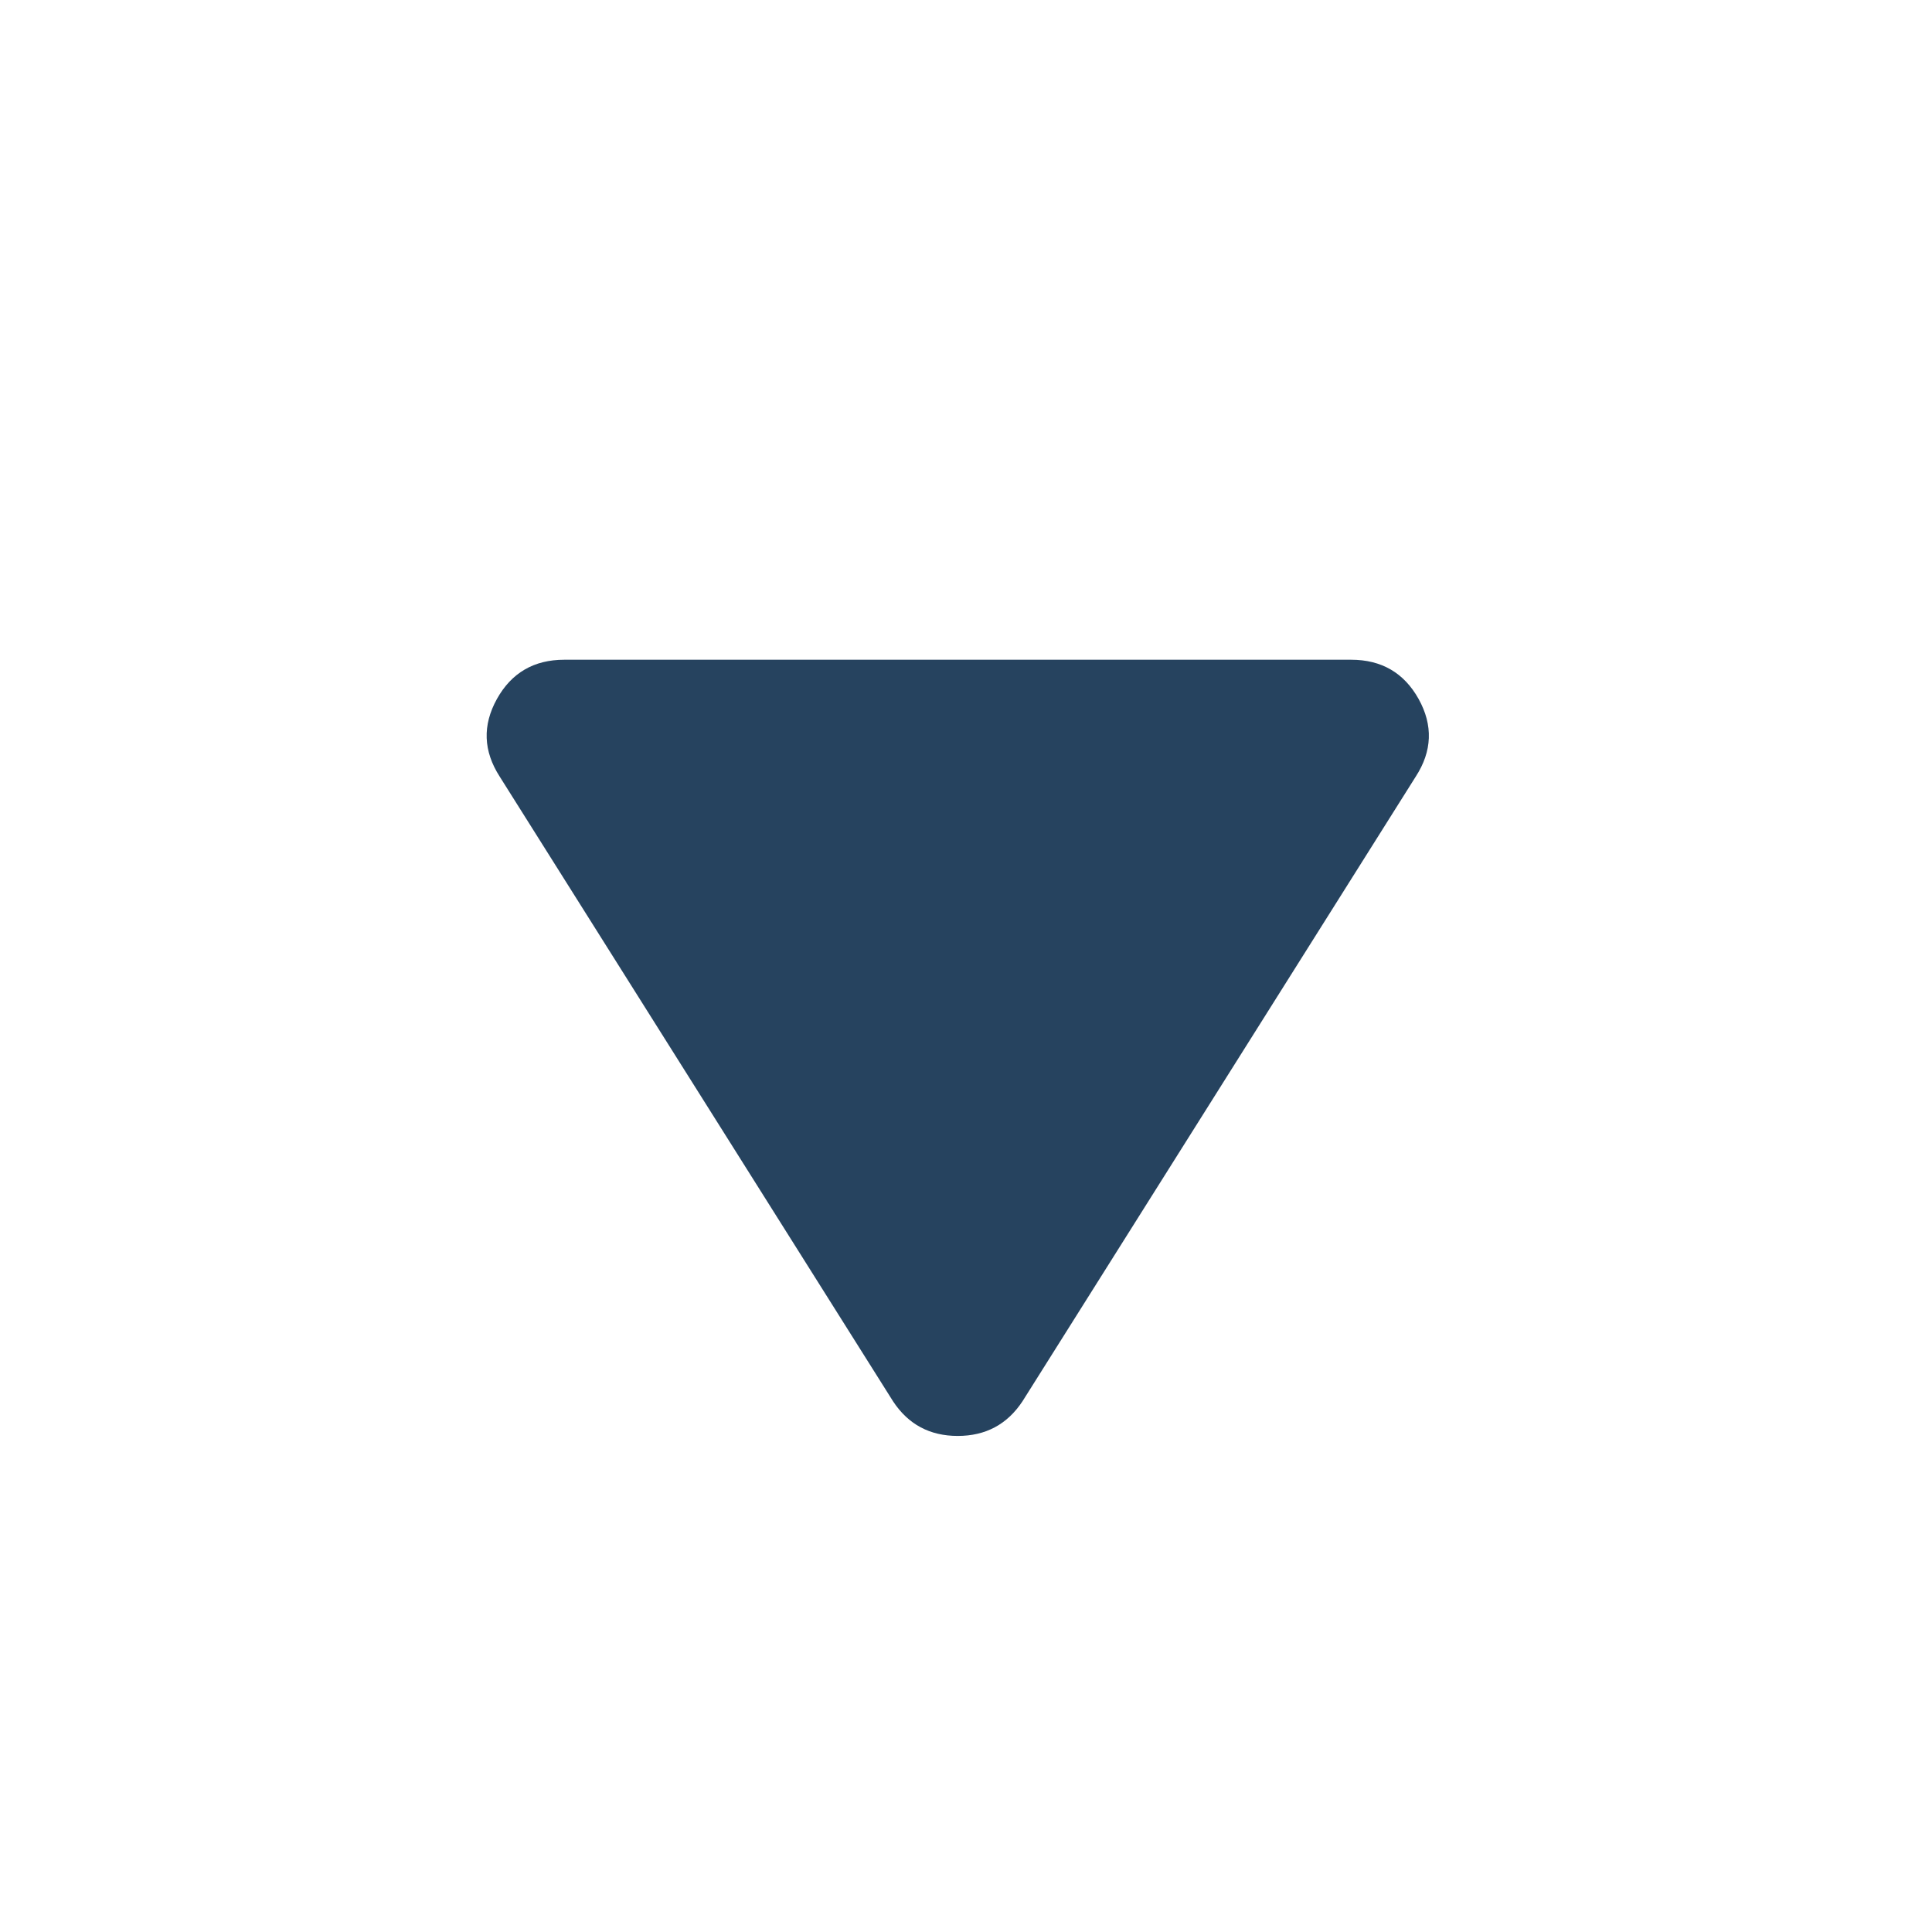
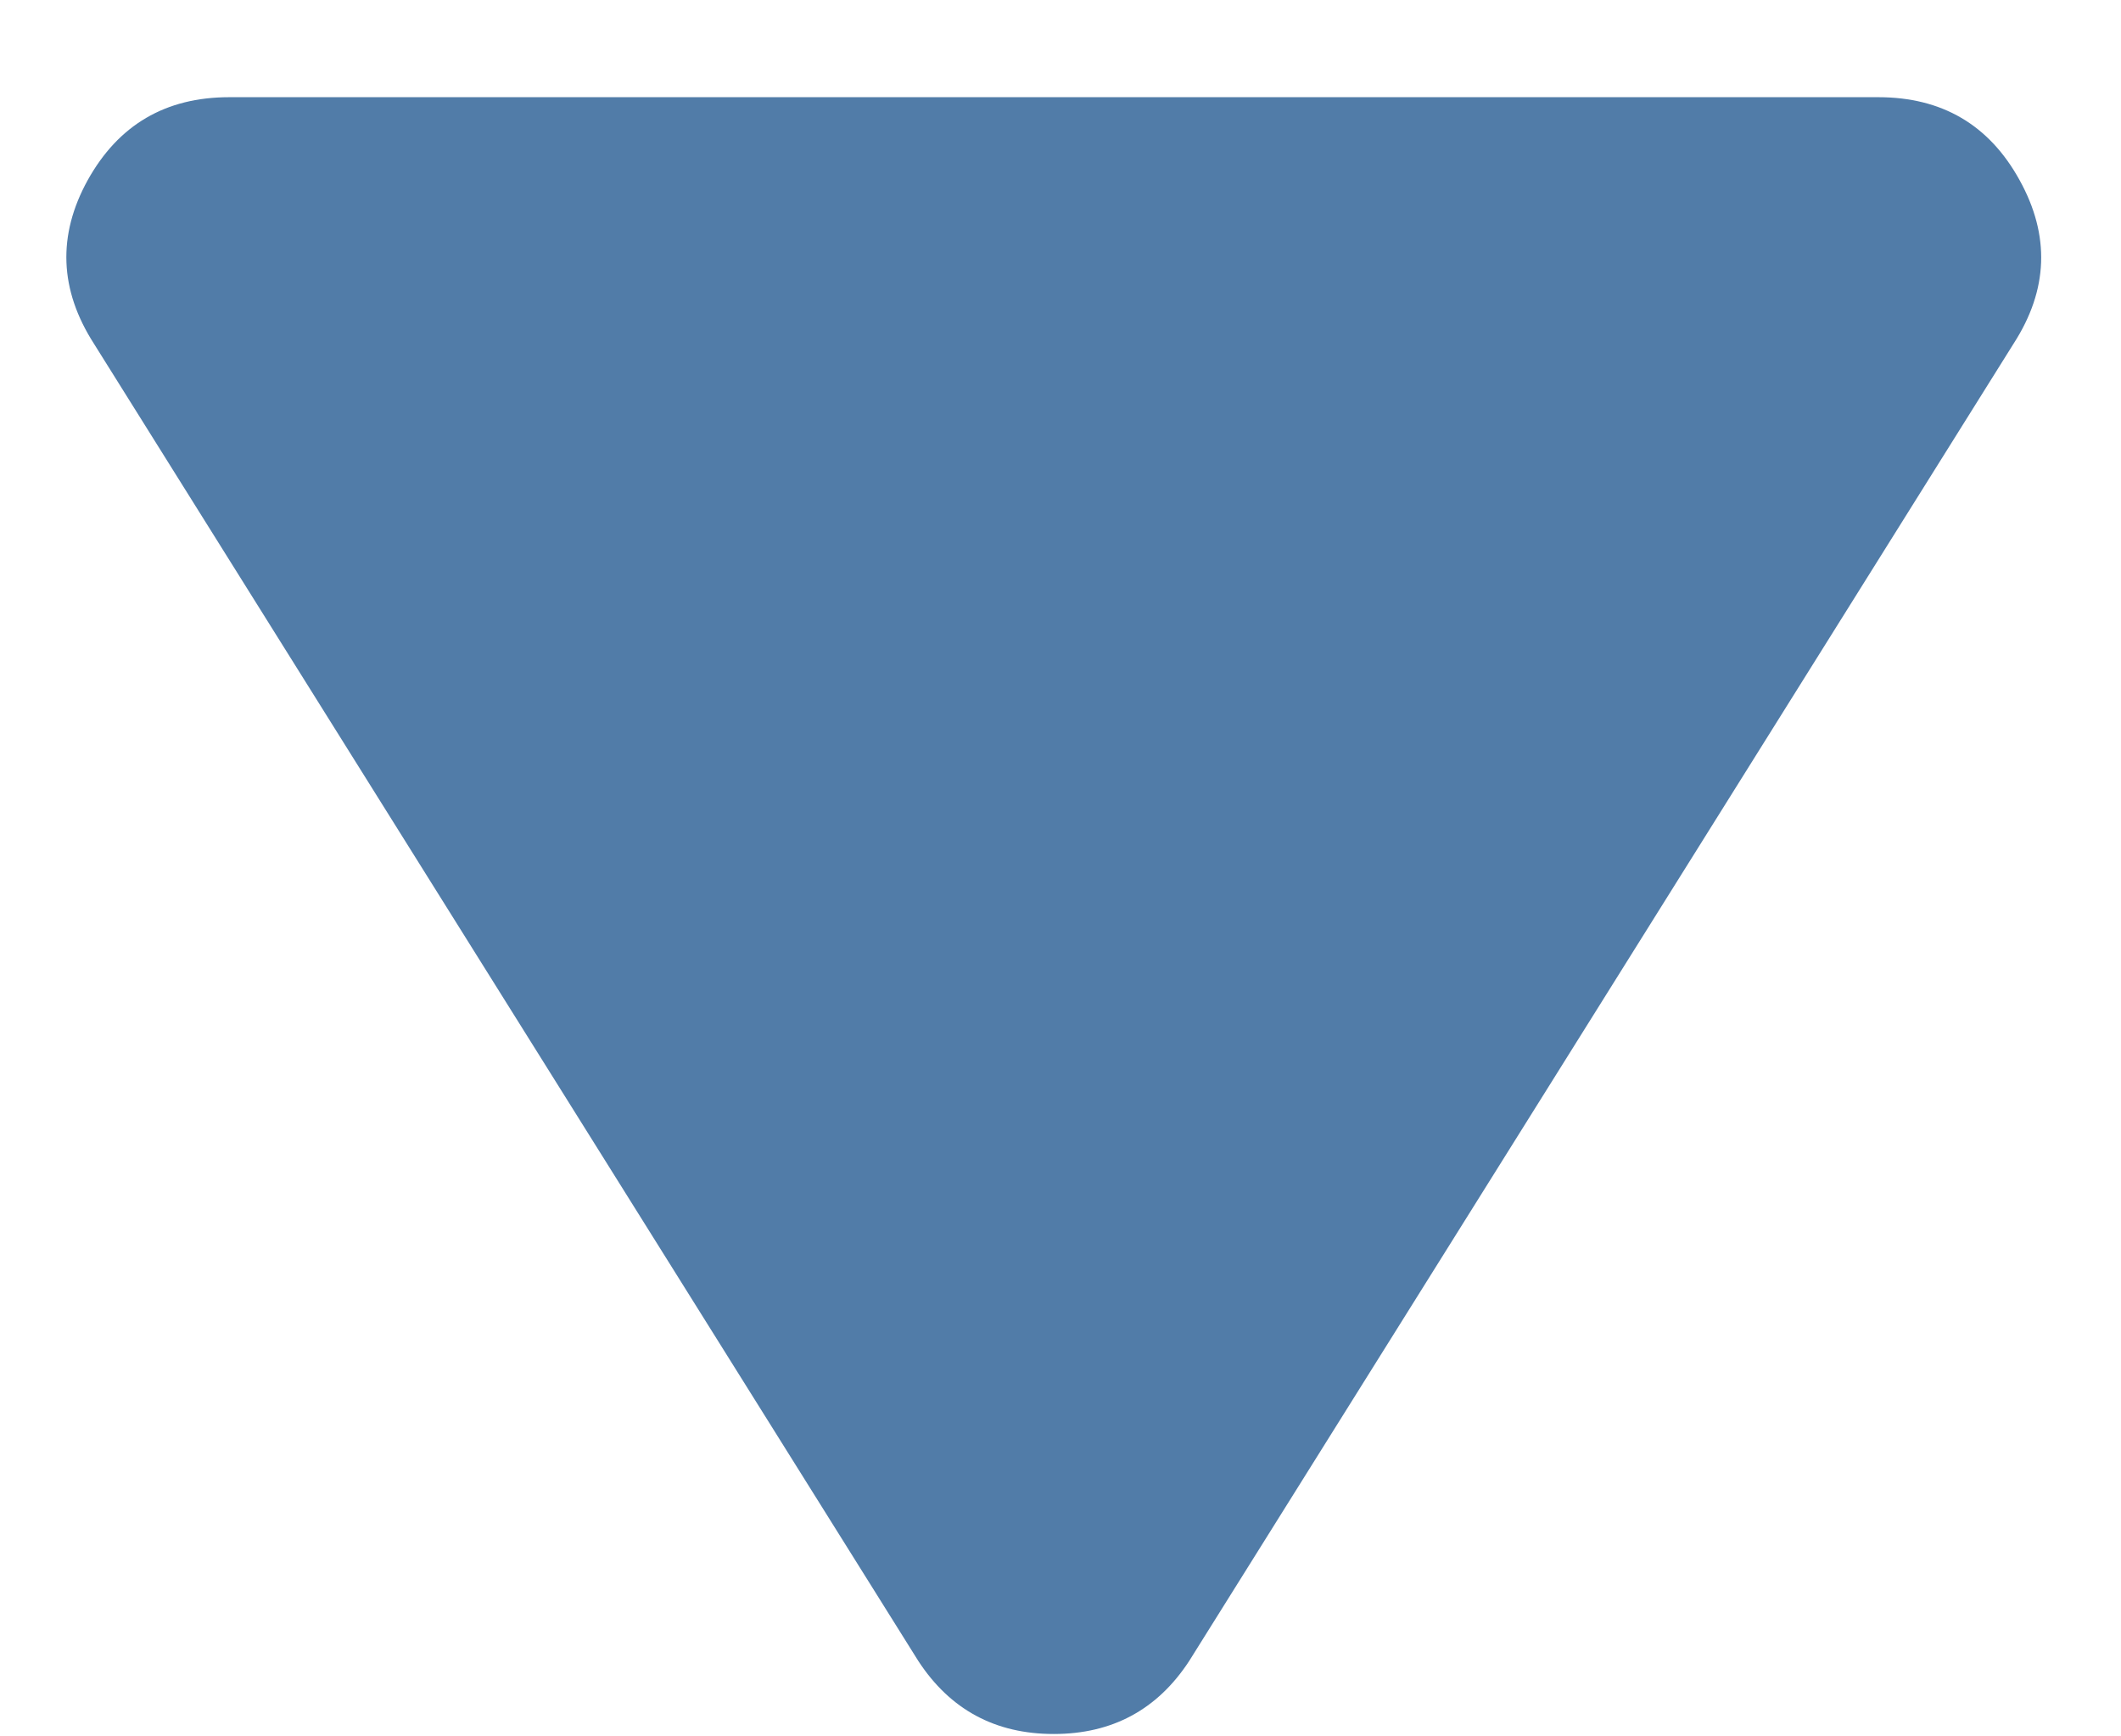
- <svg xmlns="http://www.w3.org/2000/svg" width="21" height="21" viewBox="0 0 21 21" fill="none">
-   <path d="M5.432 8.442C5.253 8.164 5.243 7.883 5.401 7.598C5.559 7.314 5.803 7.171 6.134 7.171H14.686C15.016 7.171 15.261 7.313 15.42 7.598C15.578 7.883 15.568 8.165 15.388 8.442L11.113 15.233C10.947 15.483 10.713 15.608 10.41 15.608C10.107 15.608 9.873 15.483 9.708 15.233L5.432 8.442Z" fill="#26435F" />
+ <svg xmlns="http://www.w3.org/2000/svg" width="11" height="9" viewBox="0 0 11 9" fill="none">
+   <path d="M0.487 1.782C0.308 1.503 0.297 1.22 0.455 0.934C0.614 0.648 0.858 0.504 1.189 0.504L9.741 0.504C10.071 0.504 10.316 0.647 10.474 0.934C10.633 1.221 10.623 1.503 10.443 1.782L6.167 8.614C6.002 8.866 5.768 8.992 5.465 8.992C5.162 8.992 4.928 8.866 4.763 8.614L0.487 1.782Z" fill="#517CA8" />
</svg>
